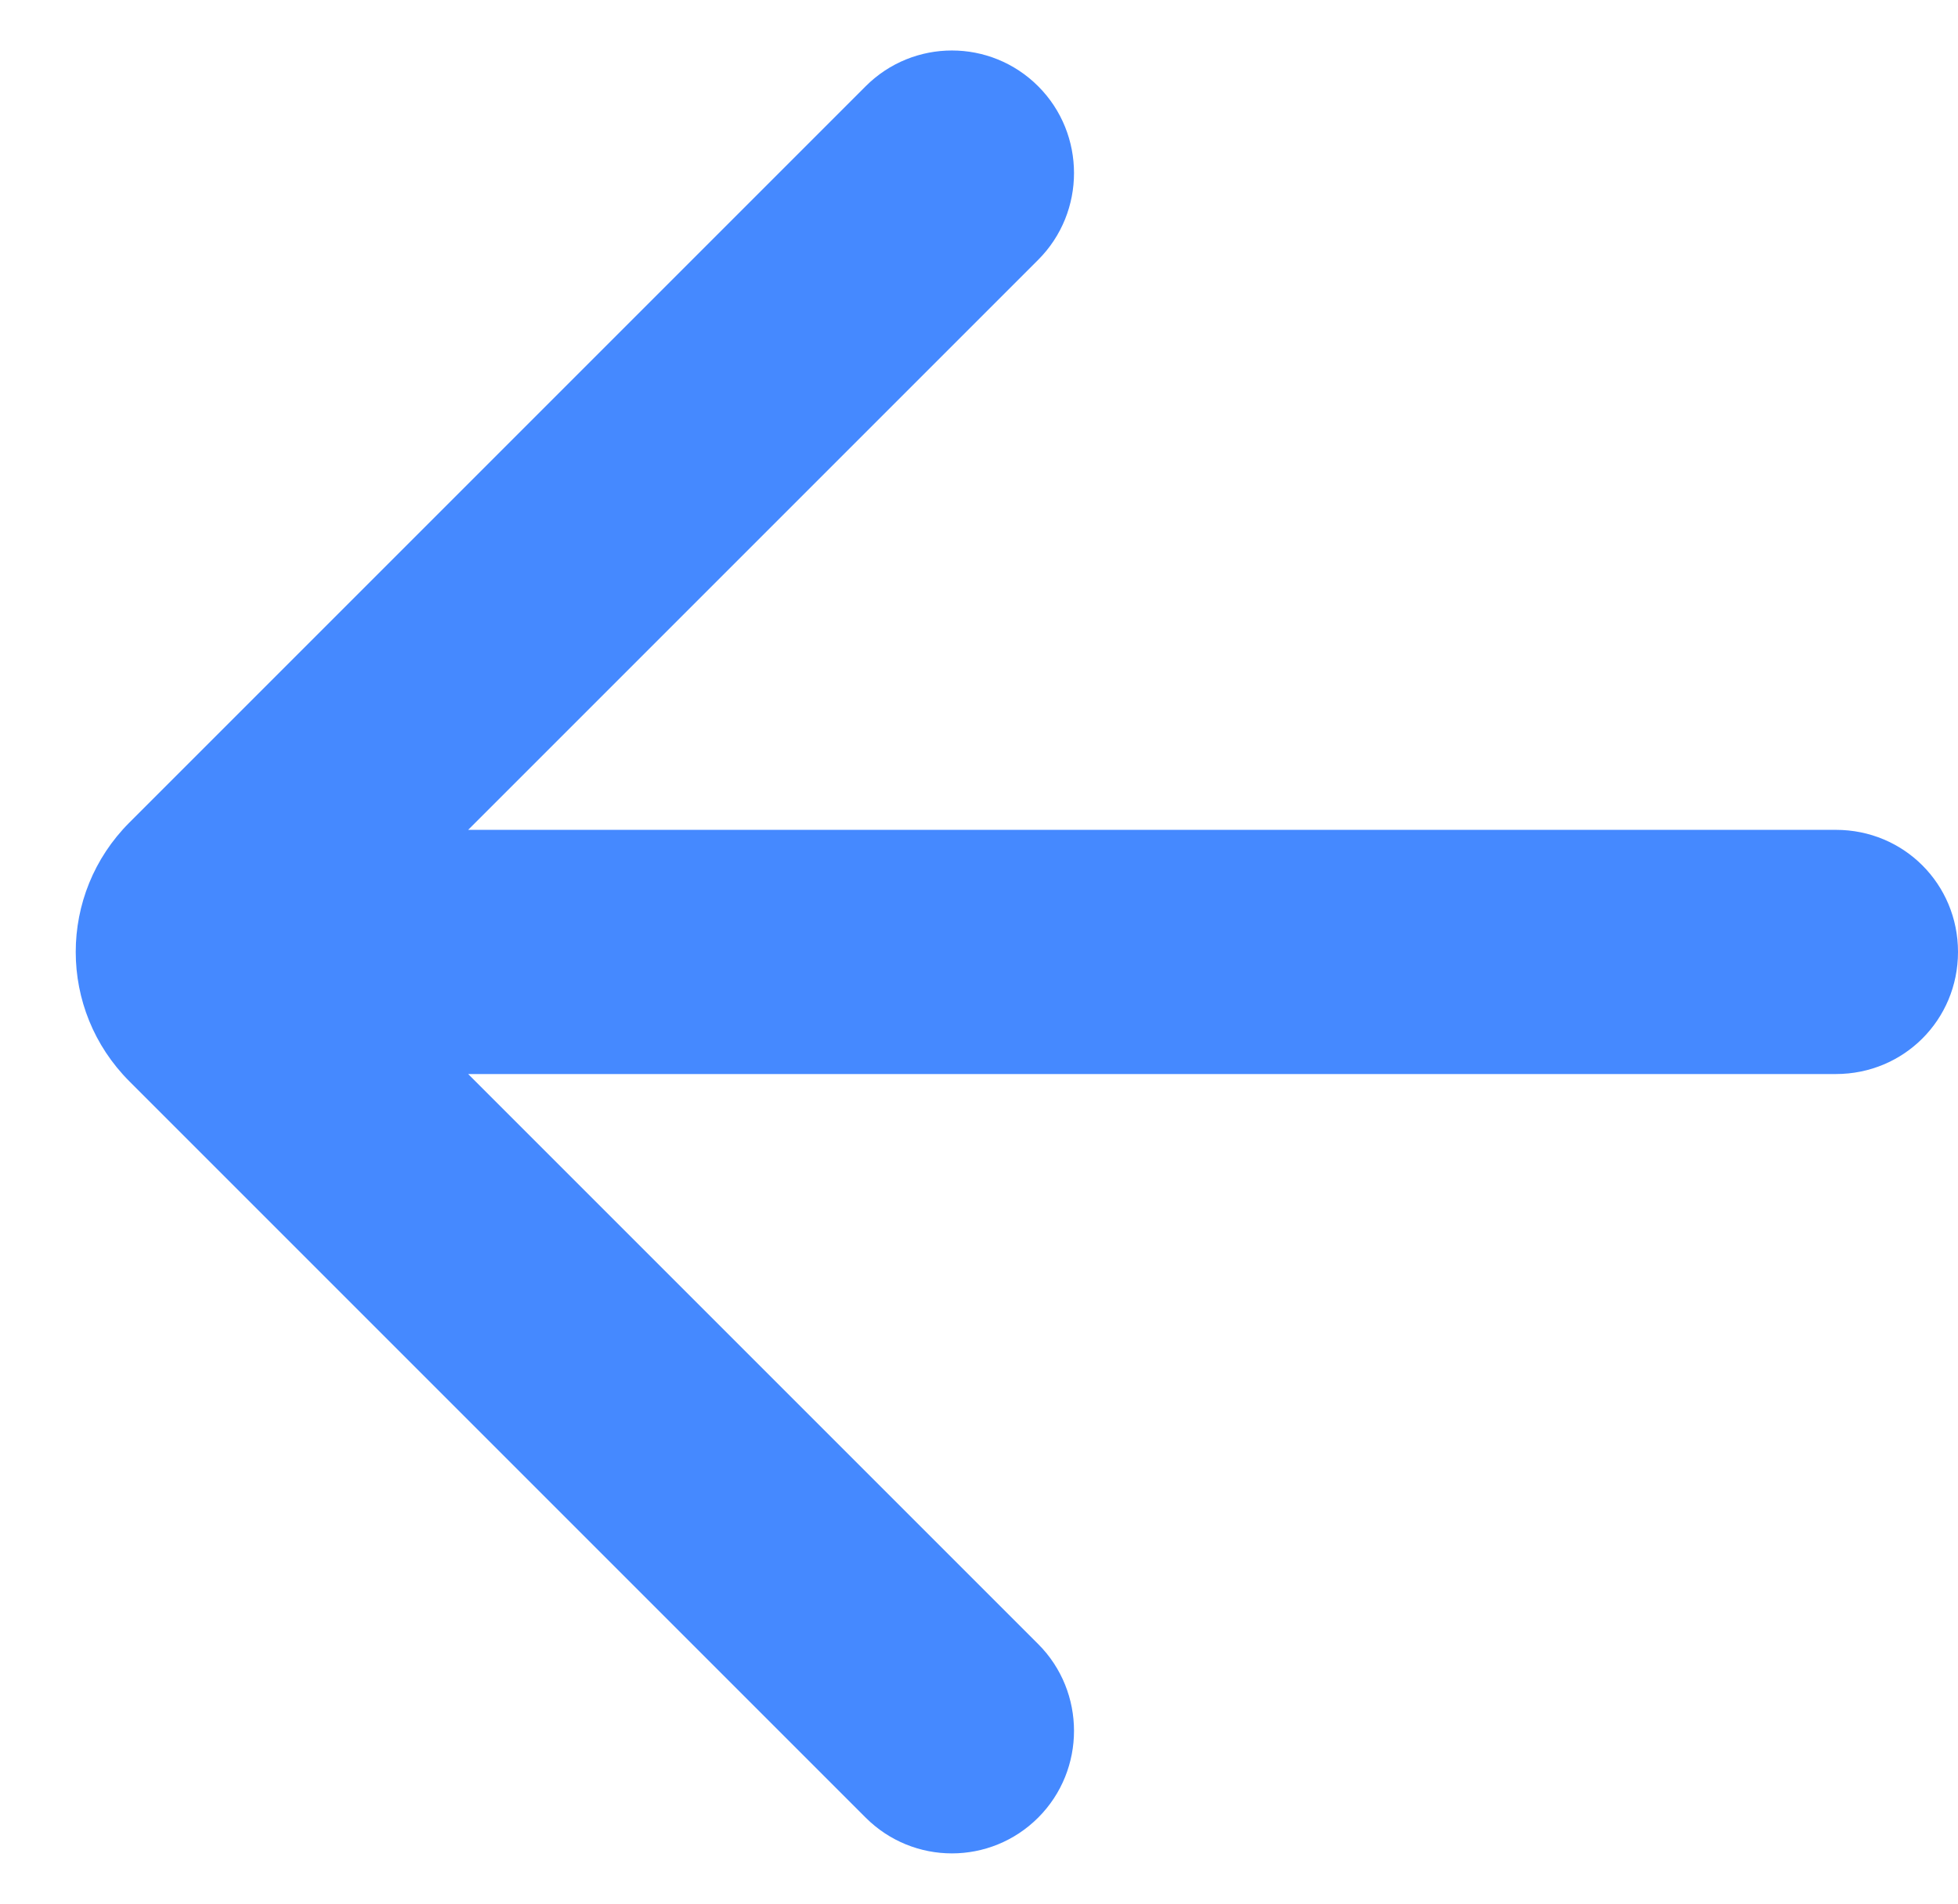
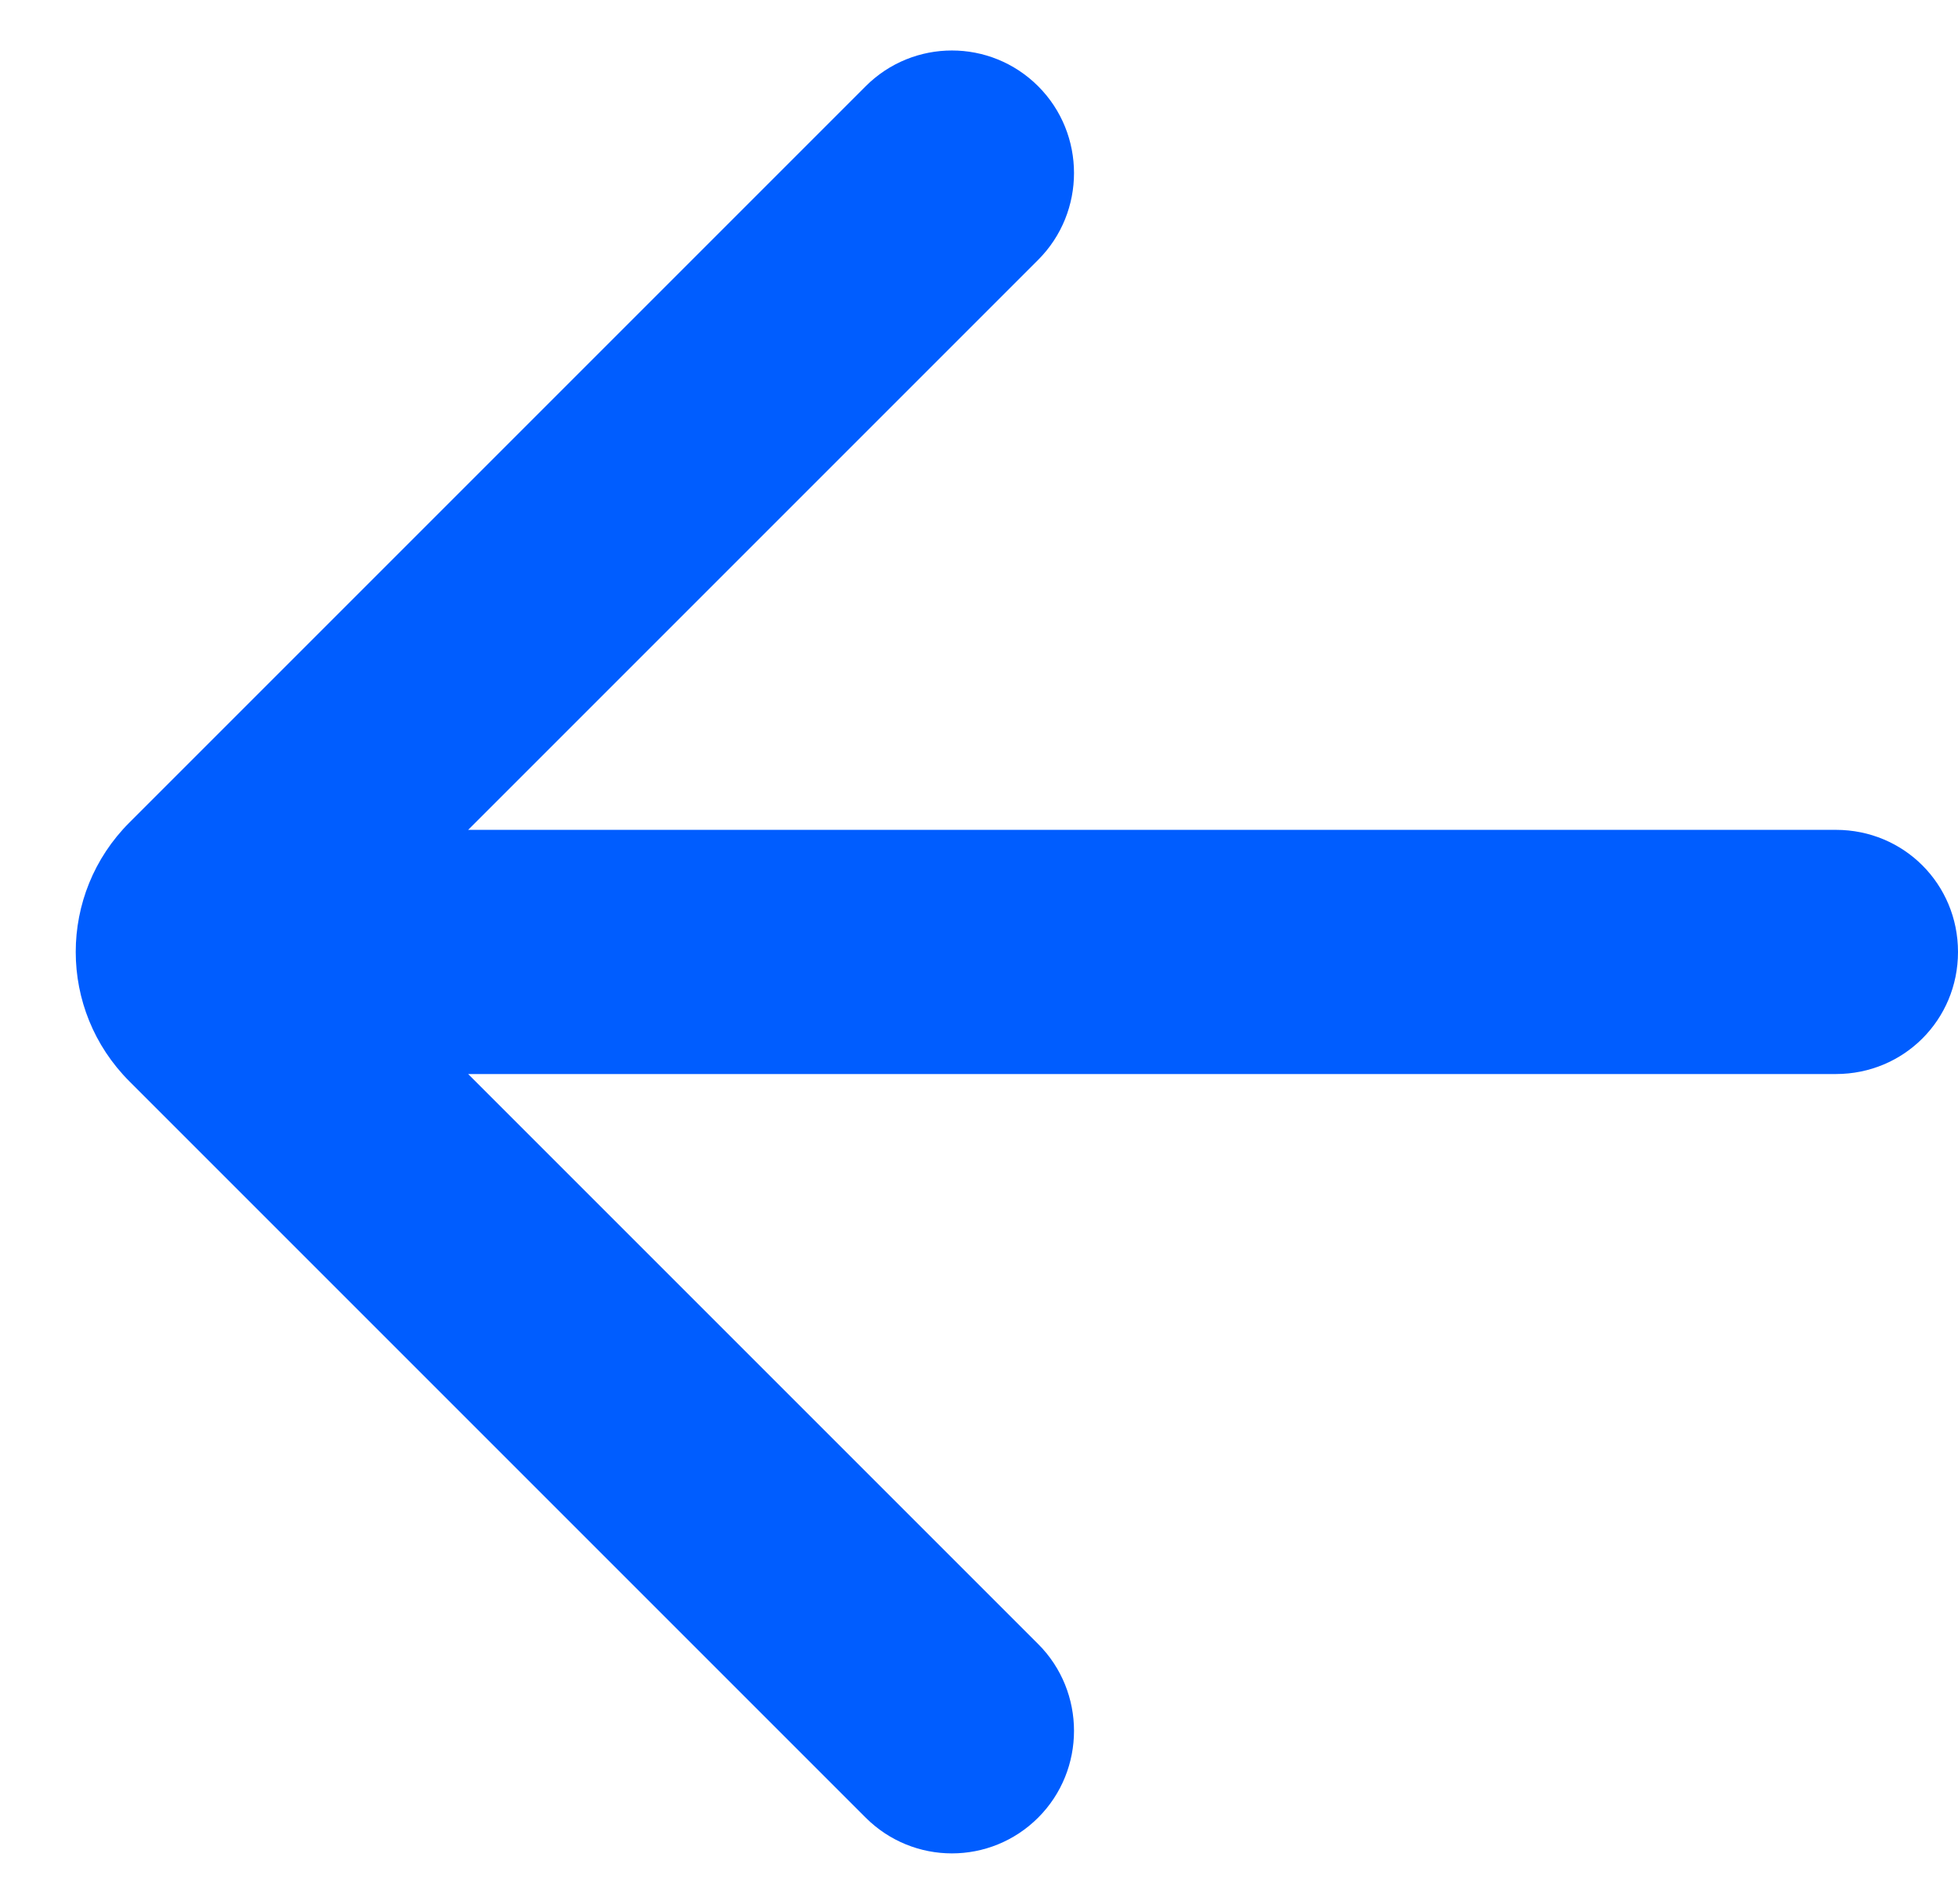
<svg xmlns="http://www.w3.org/2000/svg" width="21.33" height="20.74" viewBox="0 0 21.33 20.74">
-   <path fill-rule="nonzero" fill="#4589FF" d="M5.1 9.04L20 9.04C20.74 9.04 21.33 9.63 21.33 10.37L21.33 10.37C21.33 11.11 20.74 11.7 20 11.7L5.1 11.7L11.31 17.91C11.83 18.43 11.83 19.28 11.31 19.8L11.31 19.8C10.79 20.32 9.95 20.32 9.43 19.8L1.41 11.78C0.63 11 0.63 9.74 1.41 8.96L9.43 0.94C9.95 0.42 10.79 0.42 11.31 0.94L11.31 0.94C11.83 1.46 11.83 2.31 11.31 2.83L5.1 9.04Z" />
+   <path fill-rule="nonzero" fill="#005DFF" d="M5.1 9.04L20 9.04C20.74 9.04 21.33 9.63 21.33 10.37L21.33 10.37C21.33 11.11 20.74 11.7 20 11.7L5.1 11.7L11.31 17.91C11.83 18.43 11.83 19.28 11.31 19.8L11.31 19.8C10.79 20.32 9.95 20.32 9.43 19.8L1.41 11.78C0.63 11 0.63 9.74 1.41 8.96L9.43 0.94C9.95 0.42 10.79 0.42 11.31 0.94L11.31 0.94C11.83 1.46 11.83 2.31 11.31 2.83L5.1 9.04Z" />
</svg>
